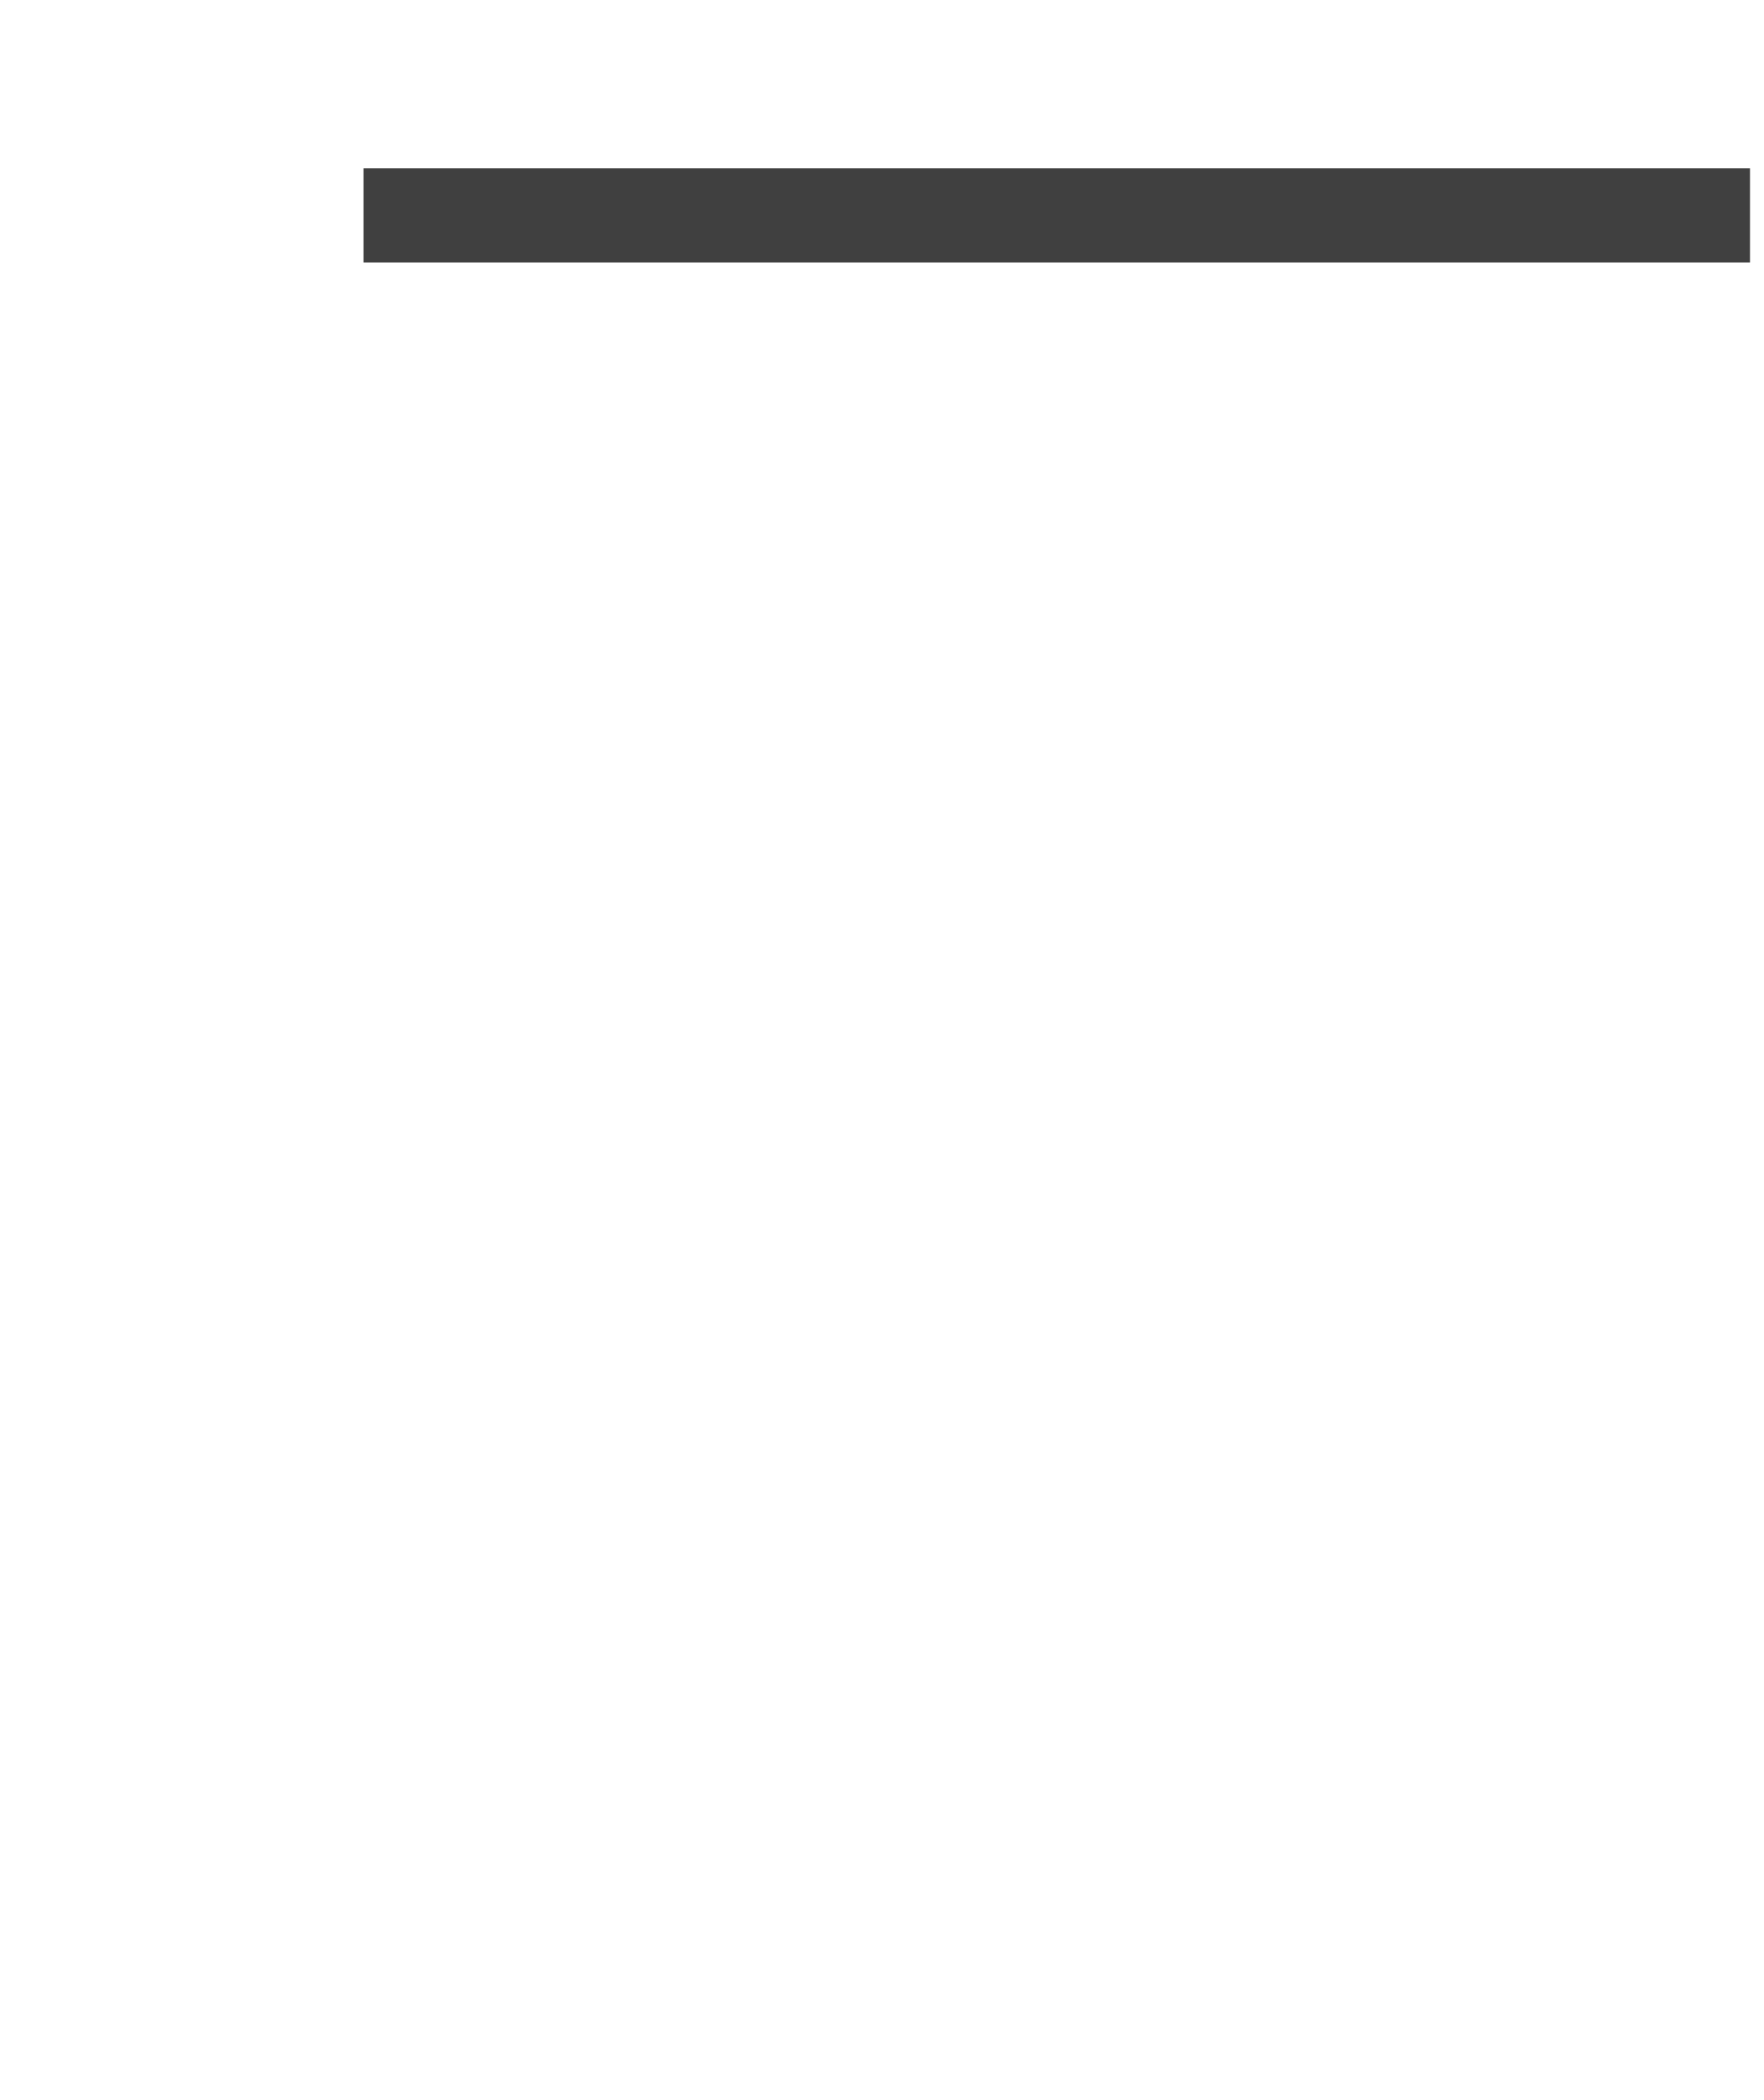
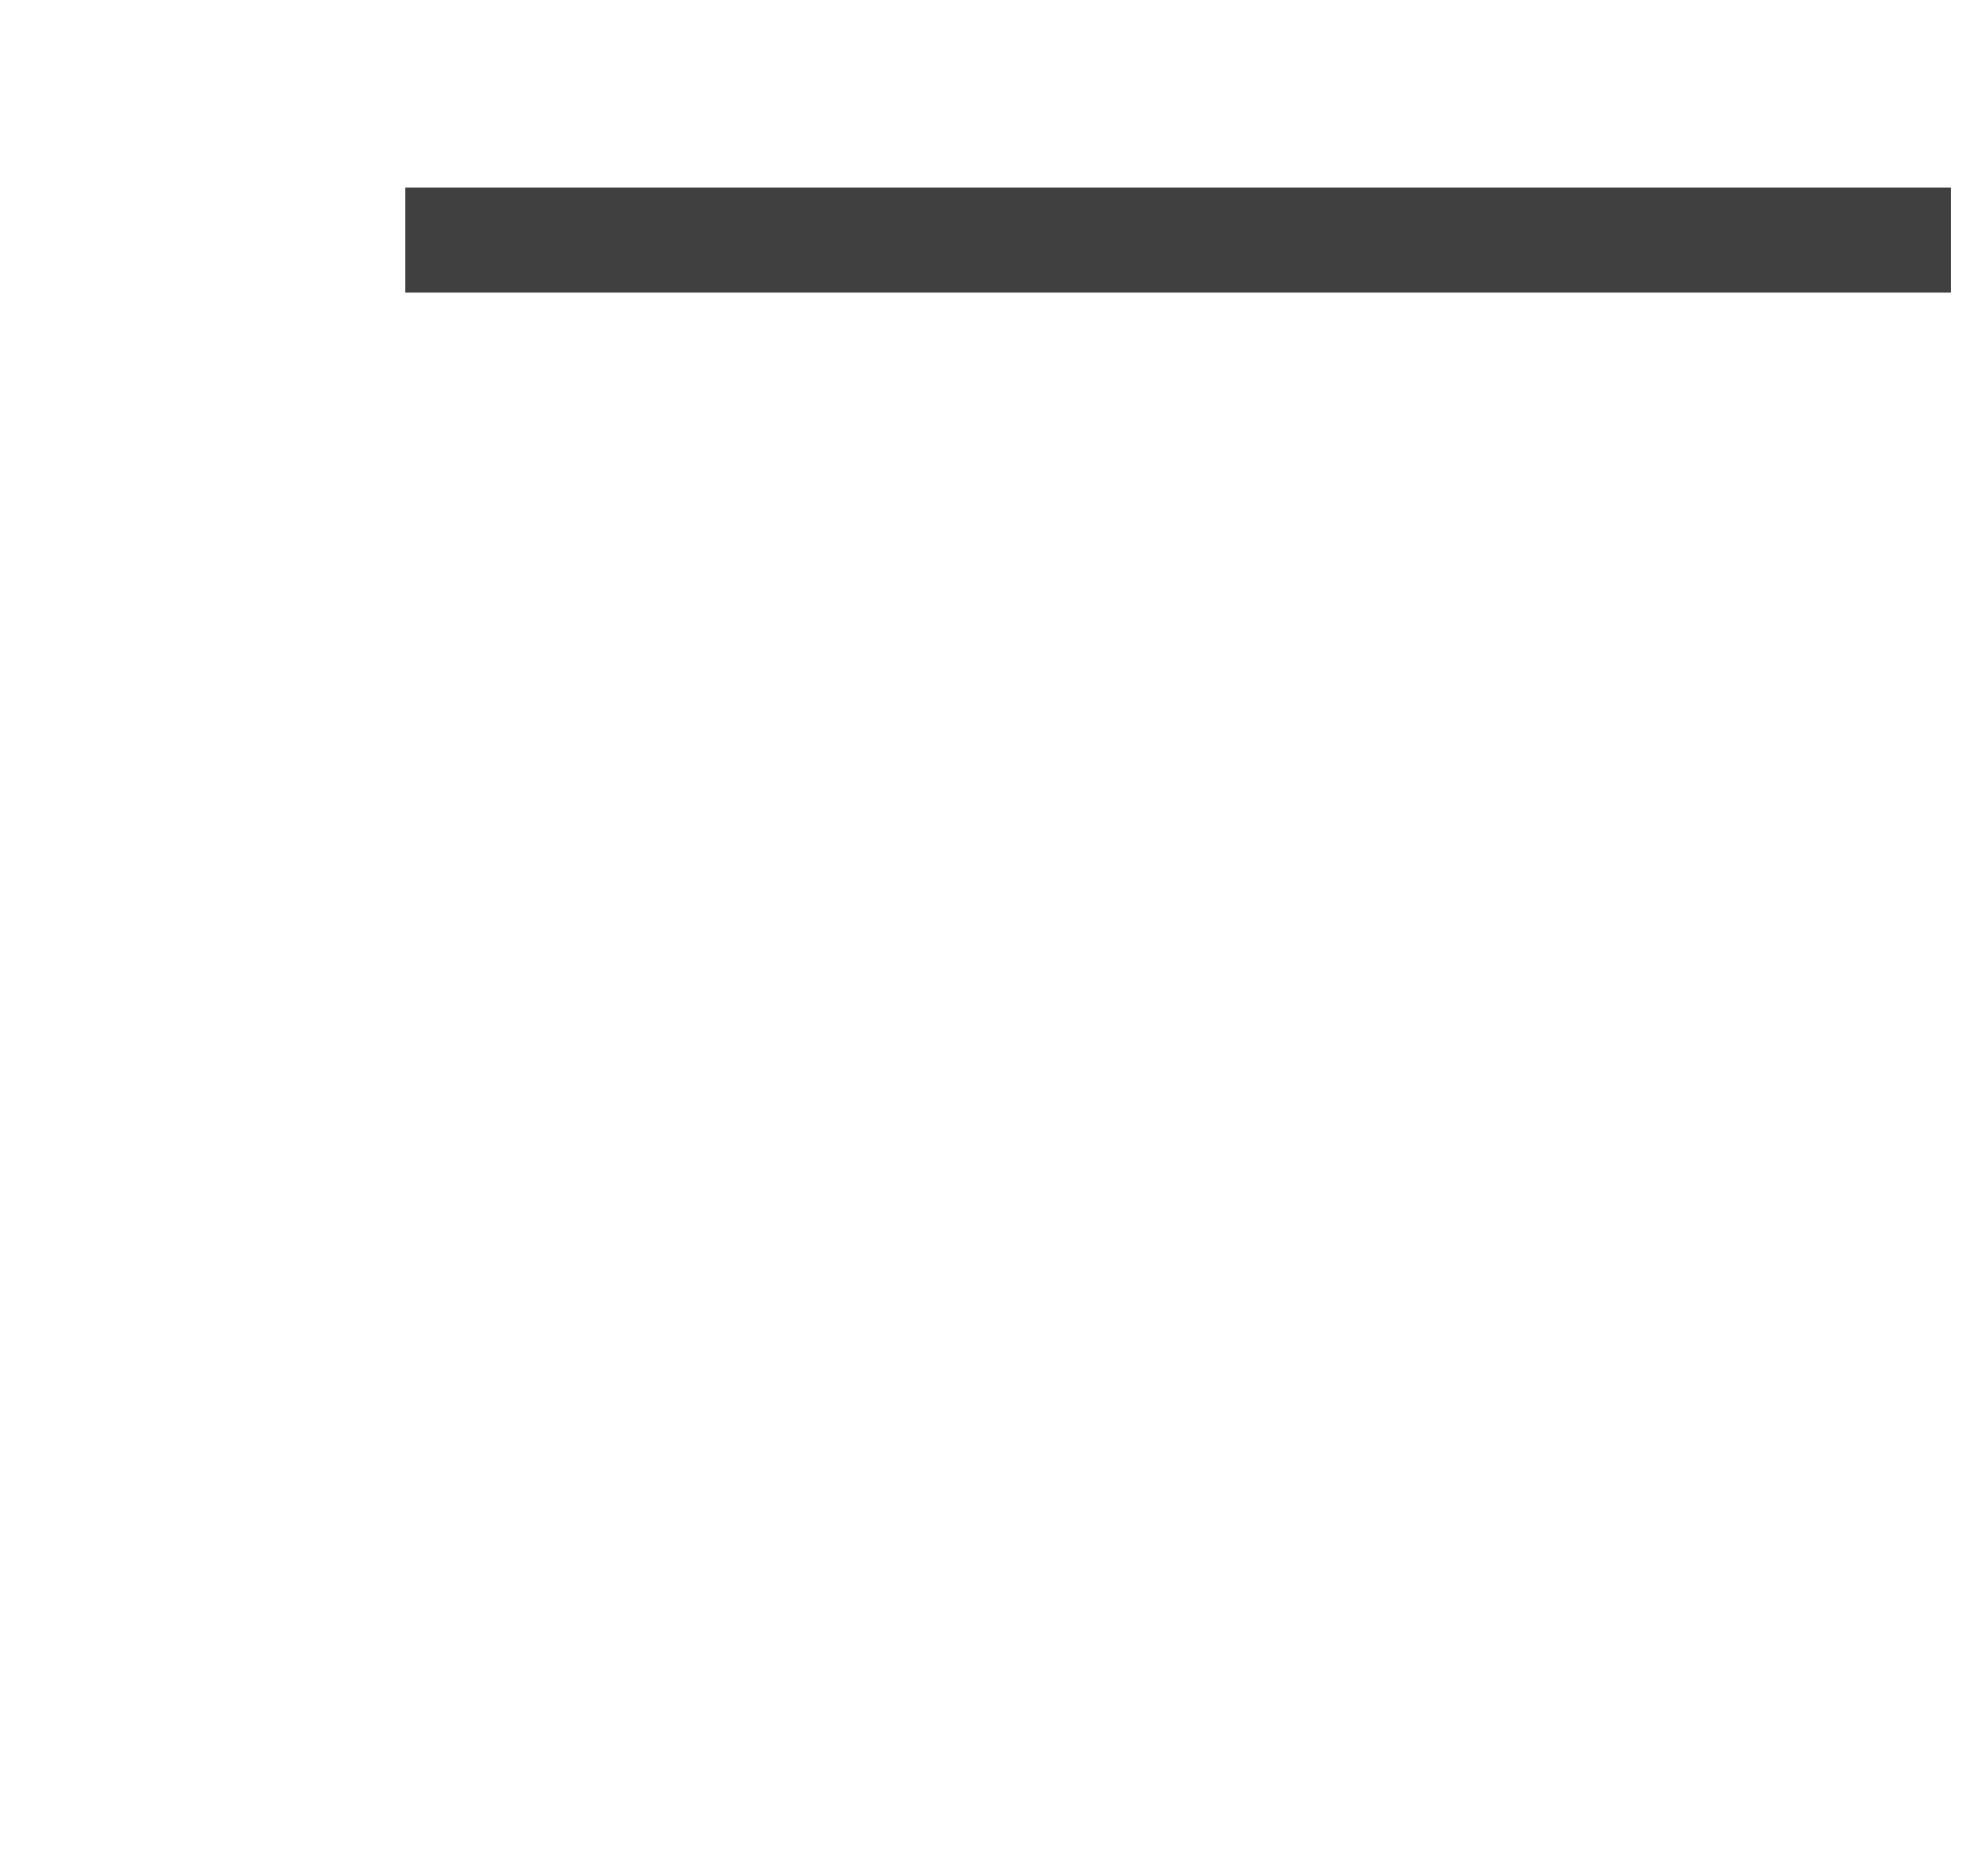
- <svg xmlns="http://www.w3.org/2000/svg" width="262" height="312" viewBox="0 0 262 312" version="1.1" id="svg5">
+ <svg xmlns="http://www.w3.org/2000/svg" width="262" height="250" viewBox="0 0 262 250" version="1.1" id="svg5">
  <defs id="defs2">
    <clipPath clipPathUnits="userSpaceOnUse" id="clipPath16518">
      <path style="color:#000000;fill:#999999;fill-opacity:0.4;-inkscape-stroke:none" d="m 13,2 h 236 c 6.111,0 11,4.889 11,11 v 286 c 0,6.111 -4.889,11 -11,11 H 13 C 6.889,310 2,305.111 2,299 V 13 C 2,6.889 6.889,2 13,2 Z" id="path16520" />
    </clipPath>
  </defs>
  <g id="layer1">
    <rect style="fill:#404040;fill-opacity:1;stroke:#404040;stroke-width:0" id="rect297" width="206" height="14" x="54" y="25" />
  </g>
</svg>
